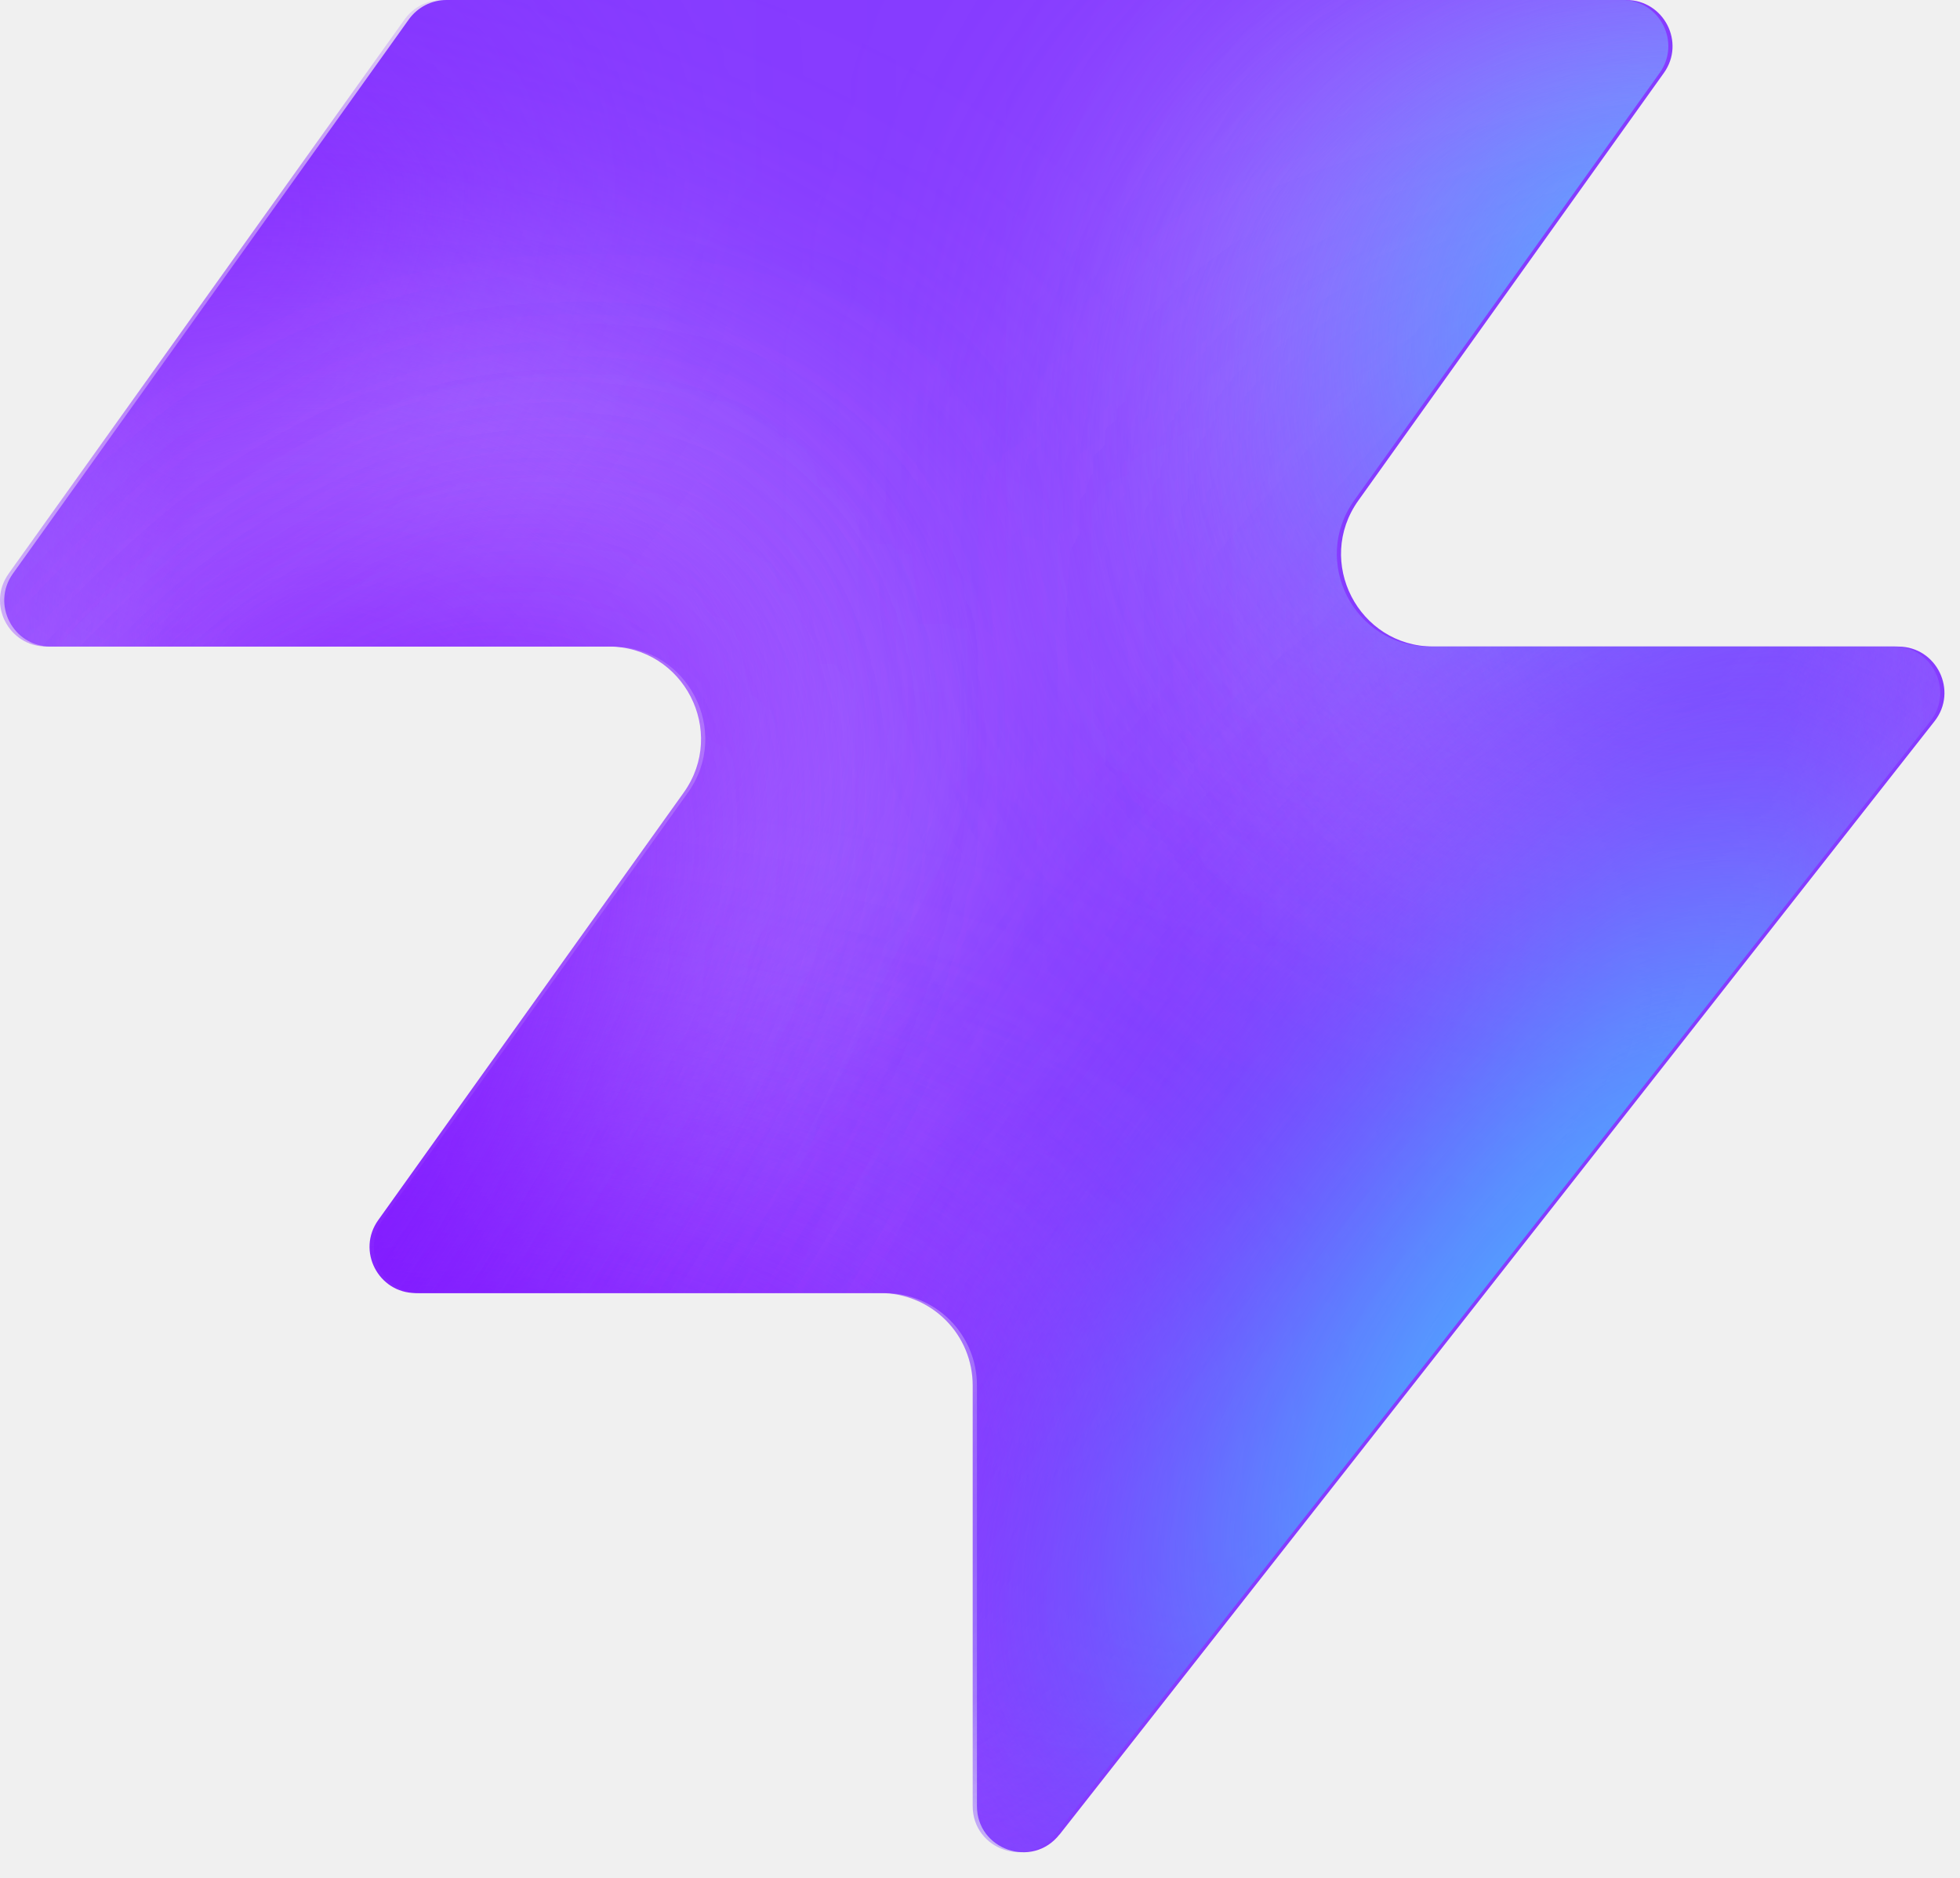
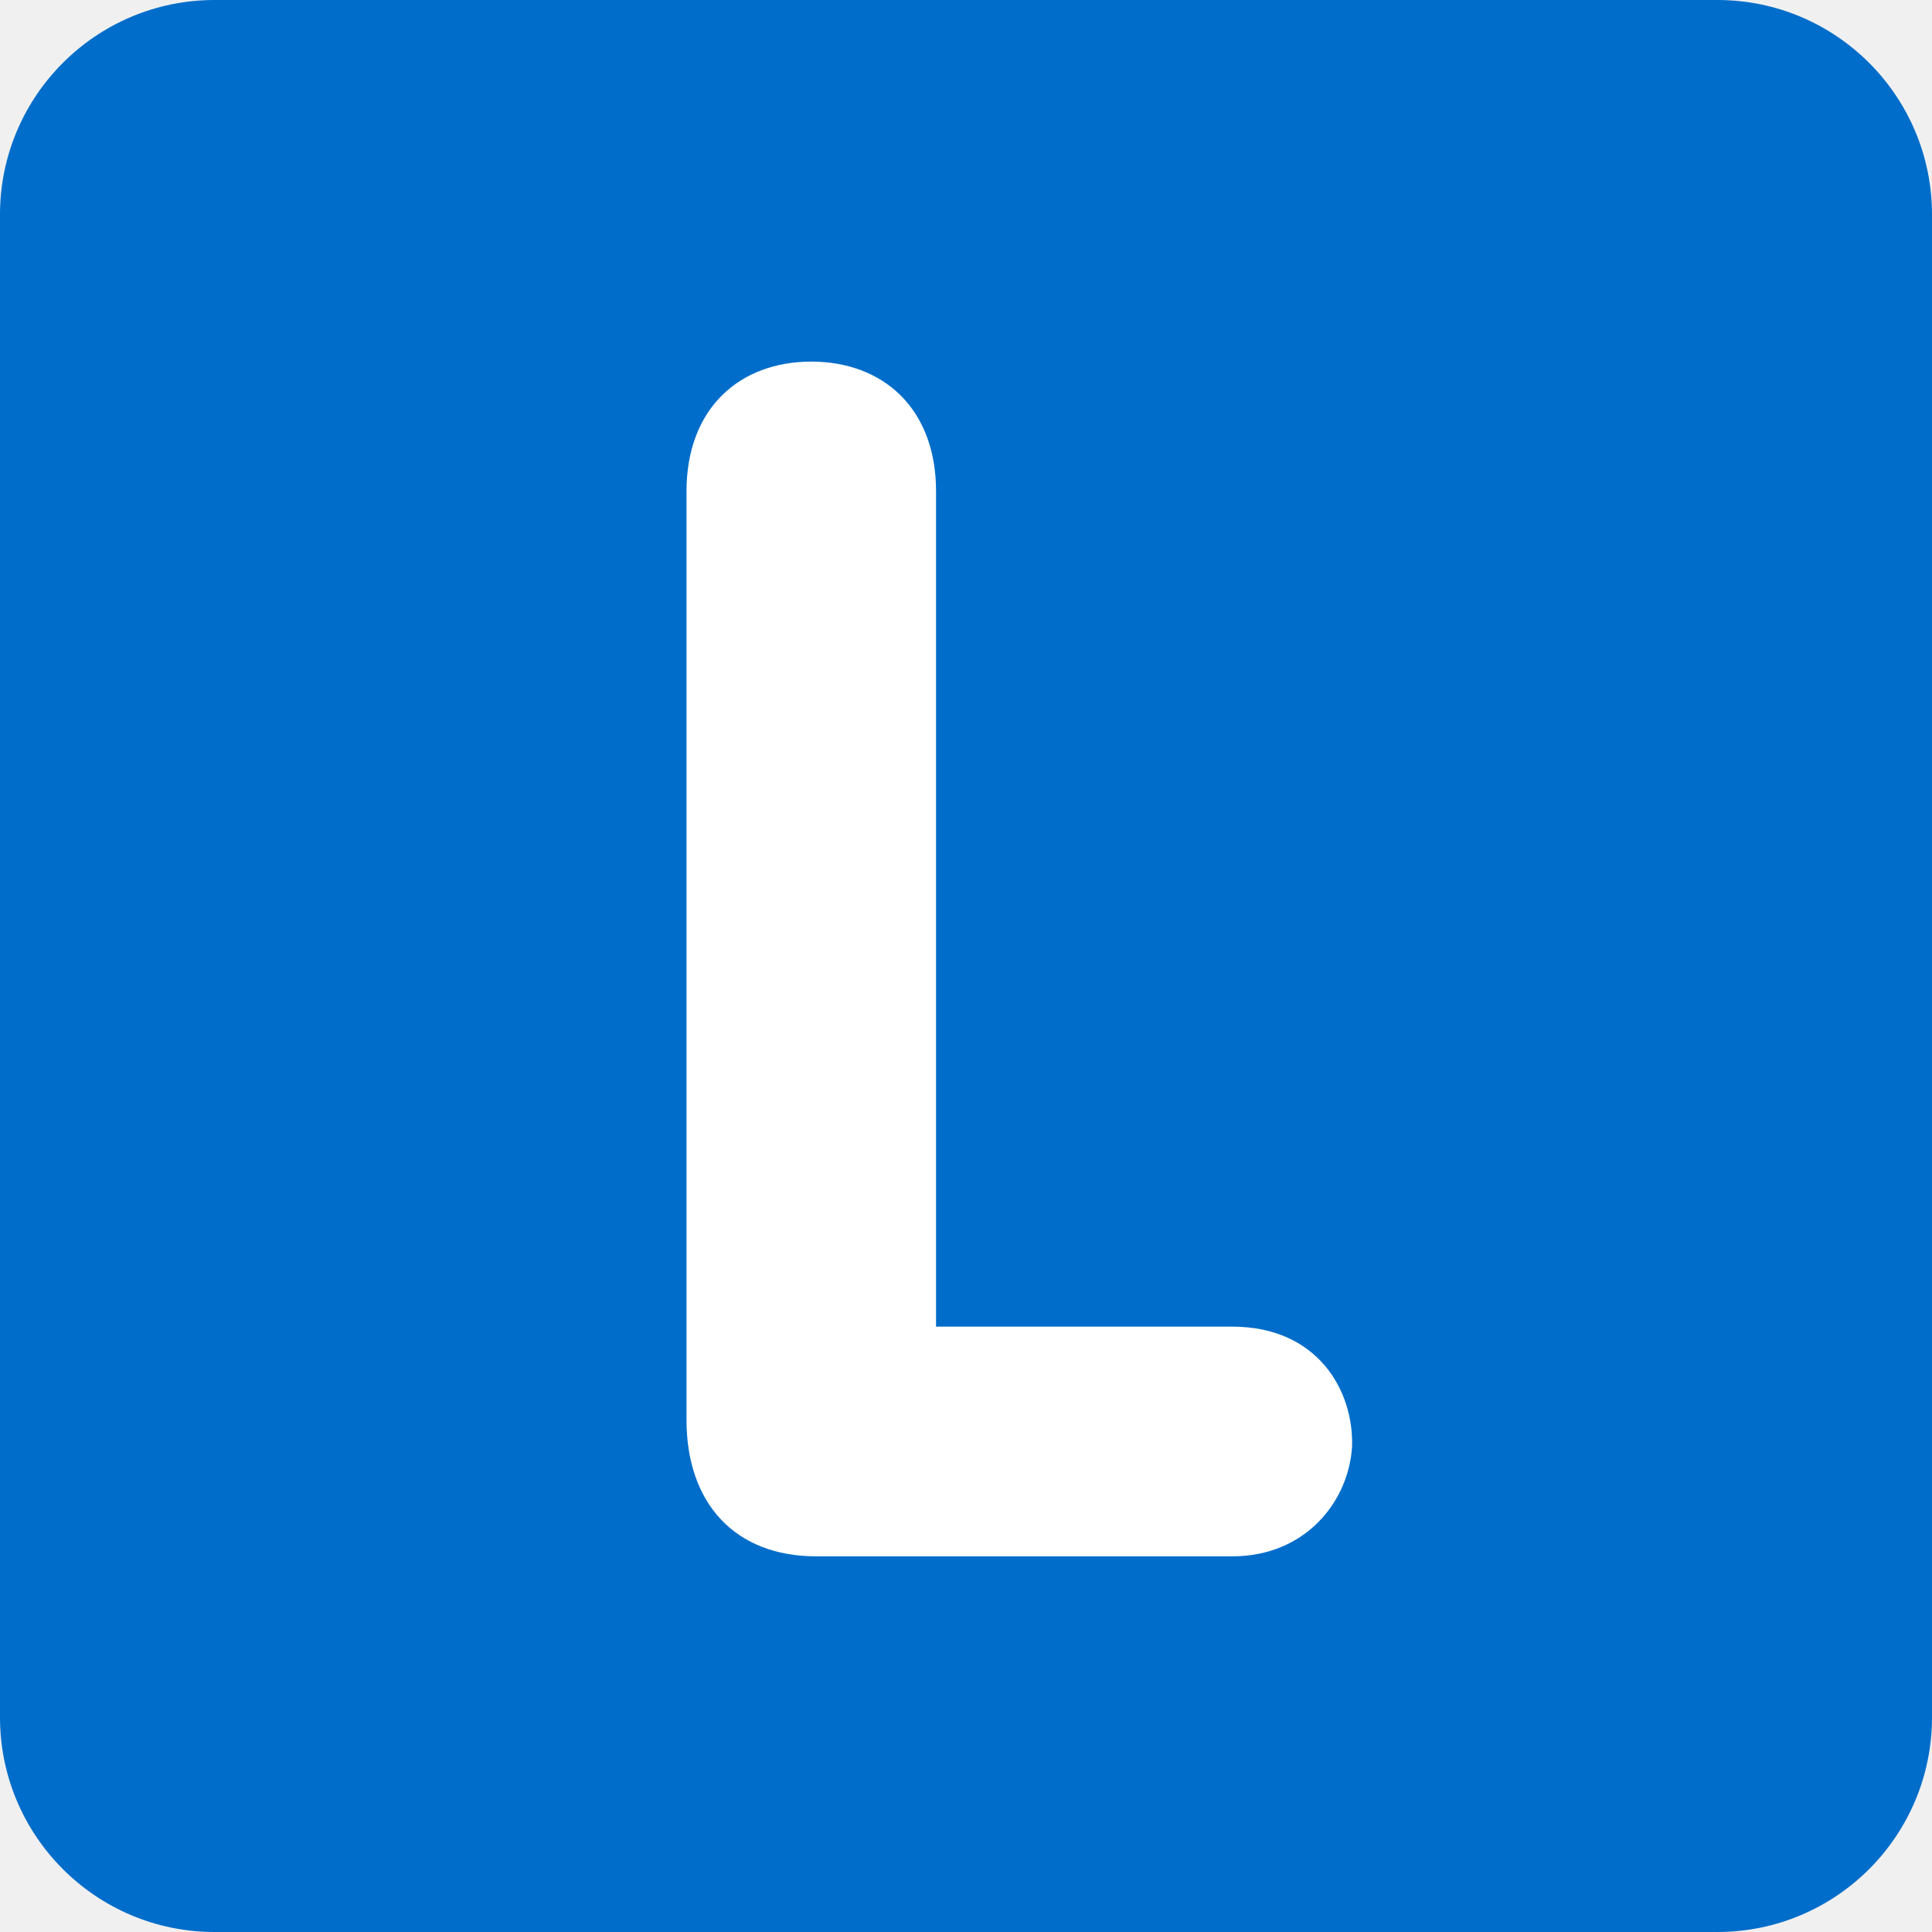
- <svg xmlns="http://www.w3.org/2000/svg" width="48" height="46" fill="none" viewBox="0 0 48 46">
-   <path fill="#863bff" d="M25.946 44.938c-.664.845-2.021.375-2.021-.698V33.937a2.26 2.26 0 0 0-2.262-2.262H10.287c-.92 0-1.456-1.04-.92-1.788l7.48-10.471c1.07-1.497 0-3.578-1.842-3.578H1.237c-.92 0-1.456-1.04-.92-1.788L10.013.474c.214-.297.556-.474.92-.474h28.894c.92 0 1.456 1.04.92 1.788l-7.48 10.471c-1.07 1.498 0 3.579 1.842 3.579h11.377c.943 0 1.473 1.088.89 1.83L25.947 44.94z" style="fill:#863bff;fill:color(display-p3 .525 .23 1);fill-opacity:1" />
-   <mask id="a" width="48" height="46" x="0" y="0" maskUnits="userSpaceOnUse" style="mask-type:alpha">
-     <path fill="#000" d="M25.842 44.938c-.664.844-2.021.375-2.021-.698V33.937a2.26 2.26 0 0 0-2.262-2.262H10.183c-.92 0-1.456-1.04-.92-1.788l7.48-10.471c1.07-1.498 0-3.579-1.842-3.579H1.133c-.92 0-1.456-1.04-.92-1.787L9.91.473c.214-.297.556-.474.92-.474h28.894c.92 0 1.456 1.04.92 1.788l-7.48 10.471c-1.07 1.498 0 3.578 1.842 3.578h11.377c.943 0 1.473 1.088.89 1.832L25.843 44.94z" style="fill:#000;fill-opacity:1" />
-   </mask>
-   <g mask="url(#a)">
-     <g filter="url(#b)">
-       <ellipse cx="5.508" cy="14.704" fill="#ede6ff" rx="5.508" ry="14.704" style="fill:#ede6ff;fill:color(display-p3 .927 .903 1);fill-opacity:1" transform="matrix(.00324 1 1 -.00324 -4.47 31.516)" />
-     </g>
-     <g filter="url(#c)">
-       <ellipse cx="10.399" cy="29.851" fill="#ede6ff" rx="10.399" ry="29.851" style="fill:#ede6ff;fill:color(display-p3 .927 .903 1);fill-opacity:1" transform="matrix(.00324 1 1 -.00324 -39.328 7.883)" />
-     </g>
-     <g filter="url(#d)">
-       <ellipse cx="5.508" cy="30.487" fill="#7e14ff" rx="5.508" ry="30.487" style="fill:#7e14ff;fill:color(display-p3 .492 .077 1);fill-opacity:1" transform="rotate(89.814 -25.913 -14.639)scale(1 -1)" />
-     </g>
-     <g filter="url(#e)">
-       <ellipse cx="5.508" cy="30.599" fill="#7e14ff" rx="5.508" ry="30.599" style="fill:#7e14ff;fill:color(display-p3 .492 .077 1);fill-opacity:1" transform="rotate(89.814 -32.644 -3.334)scale(1 -1)" />
-     </g>
-     <g filter="url(#f)">
-       <ellipse cx="5.508" cy="30.599" fill="#7e14ff" rx="5.508" ry="30.599" style="fill:#7e14ff;fill:color(display-p3 .492 .077 1);fill-opacity:1" transform="matrix(.00324 1 1 -.00324 -34.34 30.47)" />
-     </g>
-     <g filter="url(#g)">
-       <ellipse cx="14.072" cy="22.078" fill="#ede6ff" rx="14.072" ry="22.078" style="fill:#ede6ff;fill:color(display-p3 .927 .903 1);fill-opacity:1" transform="rotate(93.35 24.506 48.493)scale(-1 1)" />
-     </g>
-     <g filter="url(#h)">
-       <ellipse cx="3.47" cy="21.501" fill="#7e14ff" rx="3.47" ry="21.501" style="fill:#7e14ff;fill:color(display-p3 .492 .077 1);fill-opacity:1" transform="rotate(89.009 28.708 47.59)scale(-1 1)" />
-     </g>
-     <g filter="url(#i)">
-       <ellipse cx="3.47" cy="21.501" fill="#7e14ff" rx="3.47" ry="21.501" style="fill:#7e14ff;fill:color(display-p3 .492 .077 1);fill-opacity:1" transform="rotate(89.009 28.708 47.59)scale(-1 1)" />
-     </g>
-     <g filter="url(#j)">
-       <ellipse cx=".387" cy="8.972" fill="#7e14ff" rx="4.407" ry="29.108" style="fill:#7e14ff;fill:color(display-p3 .492 .077 1);fill-opacity:1" transform="rotate(39.51 .387 8.972)" />
-     </g>
-     <g filter="url(#k)">
-       <ellipse cx="47.523" cy="-6.092" fill="#7e14ff" rx="4.407" ry="29.108" style="fill:#7e14ff;fill:color(display-p3 .492 .077 1);fill-opacity:1" transform="rotate(37.892 47.523 -6.092)" />
-     </g>
-     <g filter="url(#l)">
-       <ellipse cx="41.412" cy="6.333" fill="#47bfff" rx="5.971" ry="9.665" style="fill:#47bfff;fill:color(display-p3 .28 .748 1);fill-opacity:1" transform="rotate(37.892 41.412 6.333)" />
-     </g>
-     <g filter="url(#m)">
-       <ellipse cx="-1.879" cy="38.332" fill="#7e14ff" rx="4.407" ry="29.108" style="fill:#7e14ff;fill:color(display-p3 .492 .077 1);fill-opacity:1" transform="rotate(37.892 -1.88 38.332)" />
-     </g>
-     <g filter="url(#n)">
-       <ellipse cx="-1.879" cy="38.332" fill="#7e14ff" rx="4.407" ry="29.108" style="fill:#7e14ff;fill:color(display-p3 .492 .077 1);fill-opacity:1" transform="rotate(37.892 -1.88 38.332)" />
-     </g>
-     <g filter="url(#o)">
-       <ellipse cx="35.651" cy="29.907" fill="#7e14ff" rx="4.407" ry="29.108" style="fill:#7e14ff;fill:color(display-p3 .492 .077 1);fill-opacity:1" transform="rotate(37.892 35.651 29.907)" />
-     </g>
-     <g filter="url(#p)">
-       <ellipse cx="38.418" cy="32.4" fill="#47bfff" rx="5.971" ry="15.297" style="fill:#47bfff;fill:color(display-p3 .28 .748 1);fill-opacity:1" transform="rotate(37.892 38.418 32.4)" />
-     </g>
-   </g>
-   <defs>
-     <filter id="b" width="60.045" height="41.654" x="-19.77" y="16.149" color-interpolation-filters="sRGB" filterUnits="userSpaceOnUse">
-       <feFlood flood-opacity="0" result="BackgroundImageFix" />
-       <feBlend in="SourceGraphic" in2="BackgroundImageFix" result="shape" />
-       <feGaussianBlur result="effect1_foregroundBlur_2002_17158" stdDeviation="7.659" />
-     </filter>
-     <filter id="c" width="90.34" height="51.437" x="-54.613" y="-7.533" color-interpolation-filters="sRGB" filterUnits="userSpaceOnUse">
-       <feFlood flood-opacity="0" result="BackgroundImageFix" />
-       <feBlend in="SourceGraphic" in2="BackgroundImageFix" result="shape" />
-       <feGaussianBlur result="effect1_foregroundBlur_2002_17158" stdDeviation="7.659" />
-     </filter>
-     <filter id="d" width="79.355" height="29.4" x="-49.64" y="2.03" color-interpolation-filters="sRGB" filterUnits="userSpaceOnUse">
-       <feFlood flood-opacity="0" result="BackgroundImageFix" />
-       <feBlend in="SourceGraphic" in2="BackgroundImageFix" result="shape" />
-       <feGaussianBlur result="effect1_foregroundBlur_2002_17158" stdDeviation="4.596" />
-     </filter>
-     <filter id="e" width="79.579" height="29.4" x="-45.045" y="20.029" color-interpolation-filters="sRGB" filterUnits="userSpaceOnUse">
-       <feFlood flood-opacity="0" result="BackgroundImageFix" />
-       <feBlend in="SourceGraphic" in2="BackgroundImageFix" result="shape" />
-       <feGaussianBlur result="effect1_foregroundBlur_2002_17158" stdDeviation="4.596" />
-     </filter>
-     <filter id="f" width="79.579" height="29.4" x="-43.513" y="21.178" color-interpolation-filters="sRGB" filterUnits="userSpaceOnUse">
-       <feFlood flood-opacity="0" result="BackgroundImageFix" />
-       <feBlend in="SourceGraphic" in2="BackgroundImageFix" result="shape" />
-       <feGaussianBlur result="effect1_foregroundBlur_2002_17158" stdDeviation="4.596" />
-     </filter>
-     <filter id="g" width="74.749" height="58.852" x="15.756" y="-17.901" color-interpolation-filters="sRGB" filterUnits="userSpaceOnUse">
-       <feFlood flood-opacity="0" result="BackgroundImageFix" />
-       <feBlend in="SourceGraphic" in2="BackgroundImageFix" result="shape" />
-       <feGaussianBlur result="effect1_foregroundBlur_2002_17158" stdDeviation="7.659" />
-     </filter>
-     <filter id="h" width="61.377" height="25.362" x="23.548" y="2.284" color-interpolation-filters="sRGB" filterUnits="userSpaceOnUse">
-       <feFlood flood-opacity="0" result="BackgroundImageFix" />
-       <feBlend in="SourceGraphic" in2="BackgroundImageFix" result="shape" />
-       <feGaussianBlur result="effect1_foregroundBlur_2002_17158" stdDeviation="4.596" />
-     </filter>
-     <filter id="i" width="61.377" height="25.362" x="23.548" y="2.284" color-interpolation-filters="sRGB" filterUnits="userSpaceOnUse">
-       <feFlood flood-opacity="0" result="BackgroundImageFix" />
-       <feBlend in="SourceGraphic" in2="BackgroundImageFix" result="shape" />
-       <feGaussianBlur result="effect1_foregroundBlur_2002_17158" stdDeviation="4.596" />
-     </filter>
-     <filter id="j" width="56.045" height="63.649" x="-27.636" y="-22.853" color-interpolation-filters="sRGB" filterUnits="userSpaceOnUse">
-       <feFlood flood-opacity="0" result="BackgroundImageFix" />
-       <feBlend in="SourceGraphic" in2="BackgroundImageFix" result="shape" />
-       <feGaussianBlur result="effect1_foregroundBlur_2002_17158" stdDeviation="4.596" />
-     </filter>
-     <filter id="k" width="54.814" height="64.646" x="20.116" y="-38.415" color-interpolation-filters="sRGB" filterUnits="userSpaceOnUse">
-       <feFlood flood-opacity="0" result="BackgroundImageFix" />
-       <feBlend in="SourceGraphic" in2="BackgroundImageFix" result="shape" />
-       <feGaussianBlur result="effect1_foregroundBlur_2002_17158" stdDeviation="4.596" />
-     </filter>
-     <filter id="l" width="33.541" height="35.313" x="24.641" y="-11.323" color-interpolation-filters="sRGB" filterUnits="userSpaceOnUse">
-       <feFlood flood-opacity="0" result="BackgroundImageFix" />
-       <feBlend in="SourceGraphic" in2="BackgroundImageFix" result="shape" />
-       <feGaussianBlur result="effect1_foregroundBlur_2002_17158" stdDeviation="4.596" />
-     </filter>
-     <filter id="m" width="54.814" height="64.646" x="-29.286" y="6.009" color-interpolation-filters="sRGB" filterUnits="userSpaceOnUse">
-       <feFlood flood-opacity="0" result="BackgroundImageFix" />
-       <feBlend in="SourceGraphic" in2="BackgroundImageFix" result="shape" />
-       <feGaussianBlur result="effect1_foregroundBlur_2002_17158" stdDeviation="4.596" />
-     </filter>
-     <filter id="n" width="54.814" height="64.646" x="-29.286" y="6.009" color-interpolation-filters="sRGB" filterUnits="userSpaceOnUse">
-       <feFlood flood-opacity="0" result="BackgroundImageFix" />
-       <feBlend in="SourceGraphic" in2="BackgroundImageFix" result="shape" />
-       <feGaussianBlur result="effect1_foregroundBlur_2002_17158" stdDeviation="4.596" />
-     </filter>
-     <filter id="o" width="54.814" height="64.646" x="8.244" y="-2.416" color-interpolation-filters="sRGB" filterUnits="userSpaceOnUse">
-       <feFlood flood-opacity="0" result="BackgroundImageFix" />
-       <feBlend in="SourceGraphic" in2="BackgroundImageFix" result="shape" />
-       <feGaussianBlur result="effect1_foregroundBlur_2002_17158" stdDeviation="4.596" />
-     </filter>
-     <filter id="p" width="39.409" height="43.623" x="18.713" y="10.588" color-interpolation-filters="sRGB" filterUnits="userSpaceOnUse">
-       <feFlood flood-opacity="0" result="BackgroundImageFix" />
-       <feBlend in="SourceGraphic" in2="BackgroundImageFix" result="shape" />
-       <feGaussianBlur result="effect1_foregroundBlur_2002_17158" stdDeviation="4.596" />
-     </filter>
-   </defs>
+ <svg xmlns="http://www.w3.org/2000/svg" width="1em" height="1em" viewBox="0 0 36 36">
+   <path d="M0 0h36v36H0z" fill="none" />
+   <path fill="#006dca" d="M36 32a4 4 0 0 1-4 4H4a4 4 0 0 1-4-4V4a4 4 0 0 1 4-4h28a4 4 0 0 1 4 4z" />
+   <path fill="#fff" d="M12.792 9.156c0-1.55.992-2.418 2.325-2.418s2.325.868 2.325 2.418V24.72h5.52c1.58 0 2.263 1.179 2.232 2.232c-.061 1.025-.868 2.048-2.231 2.048H15.21c-1.519 0-2.418-.992-2.418-2.543z" />
</svg>
